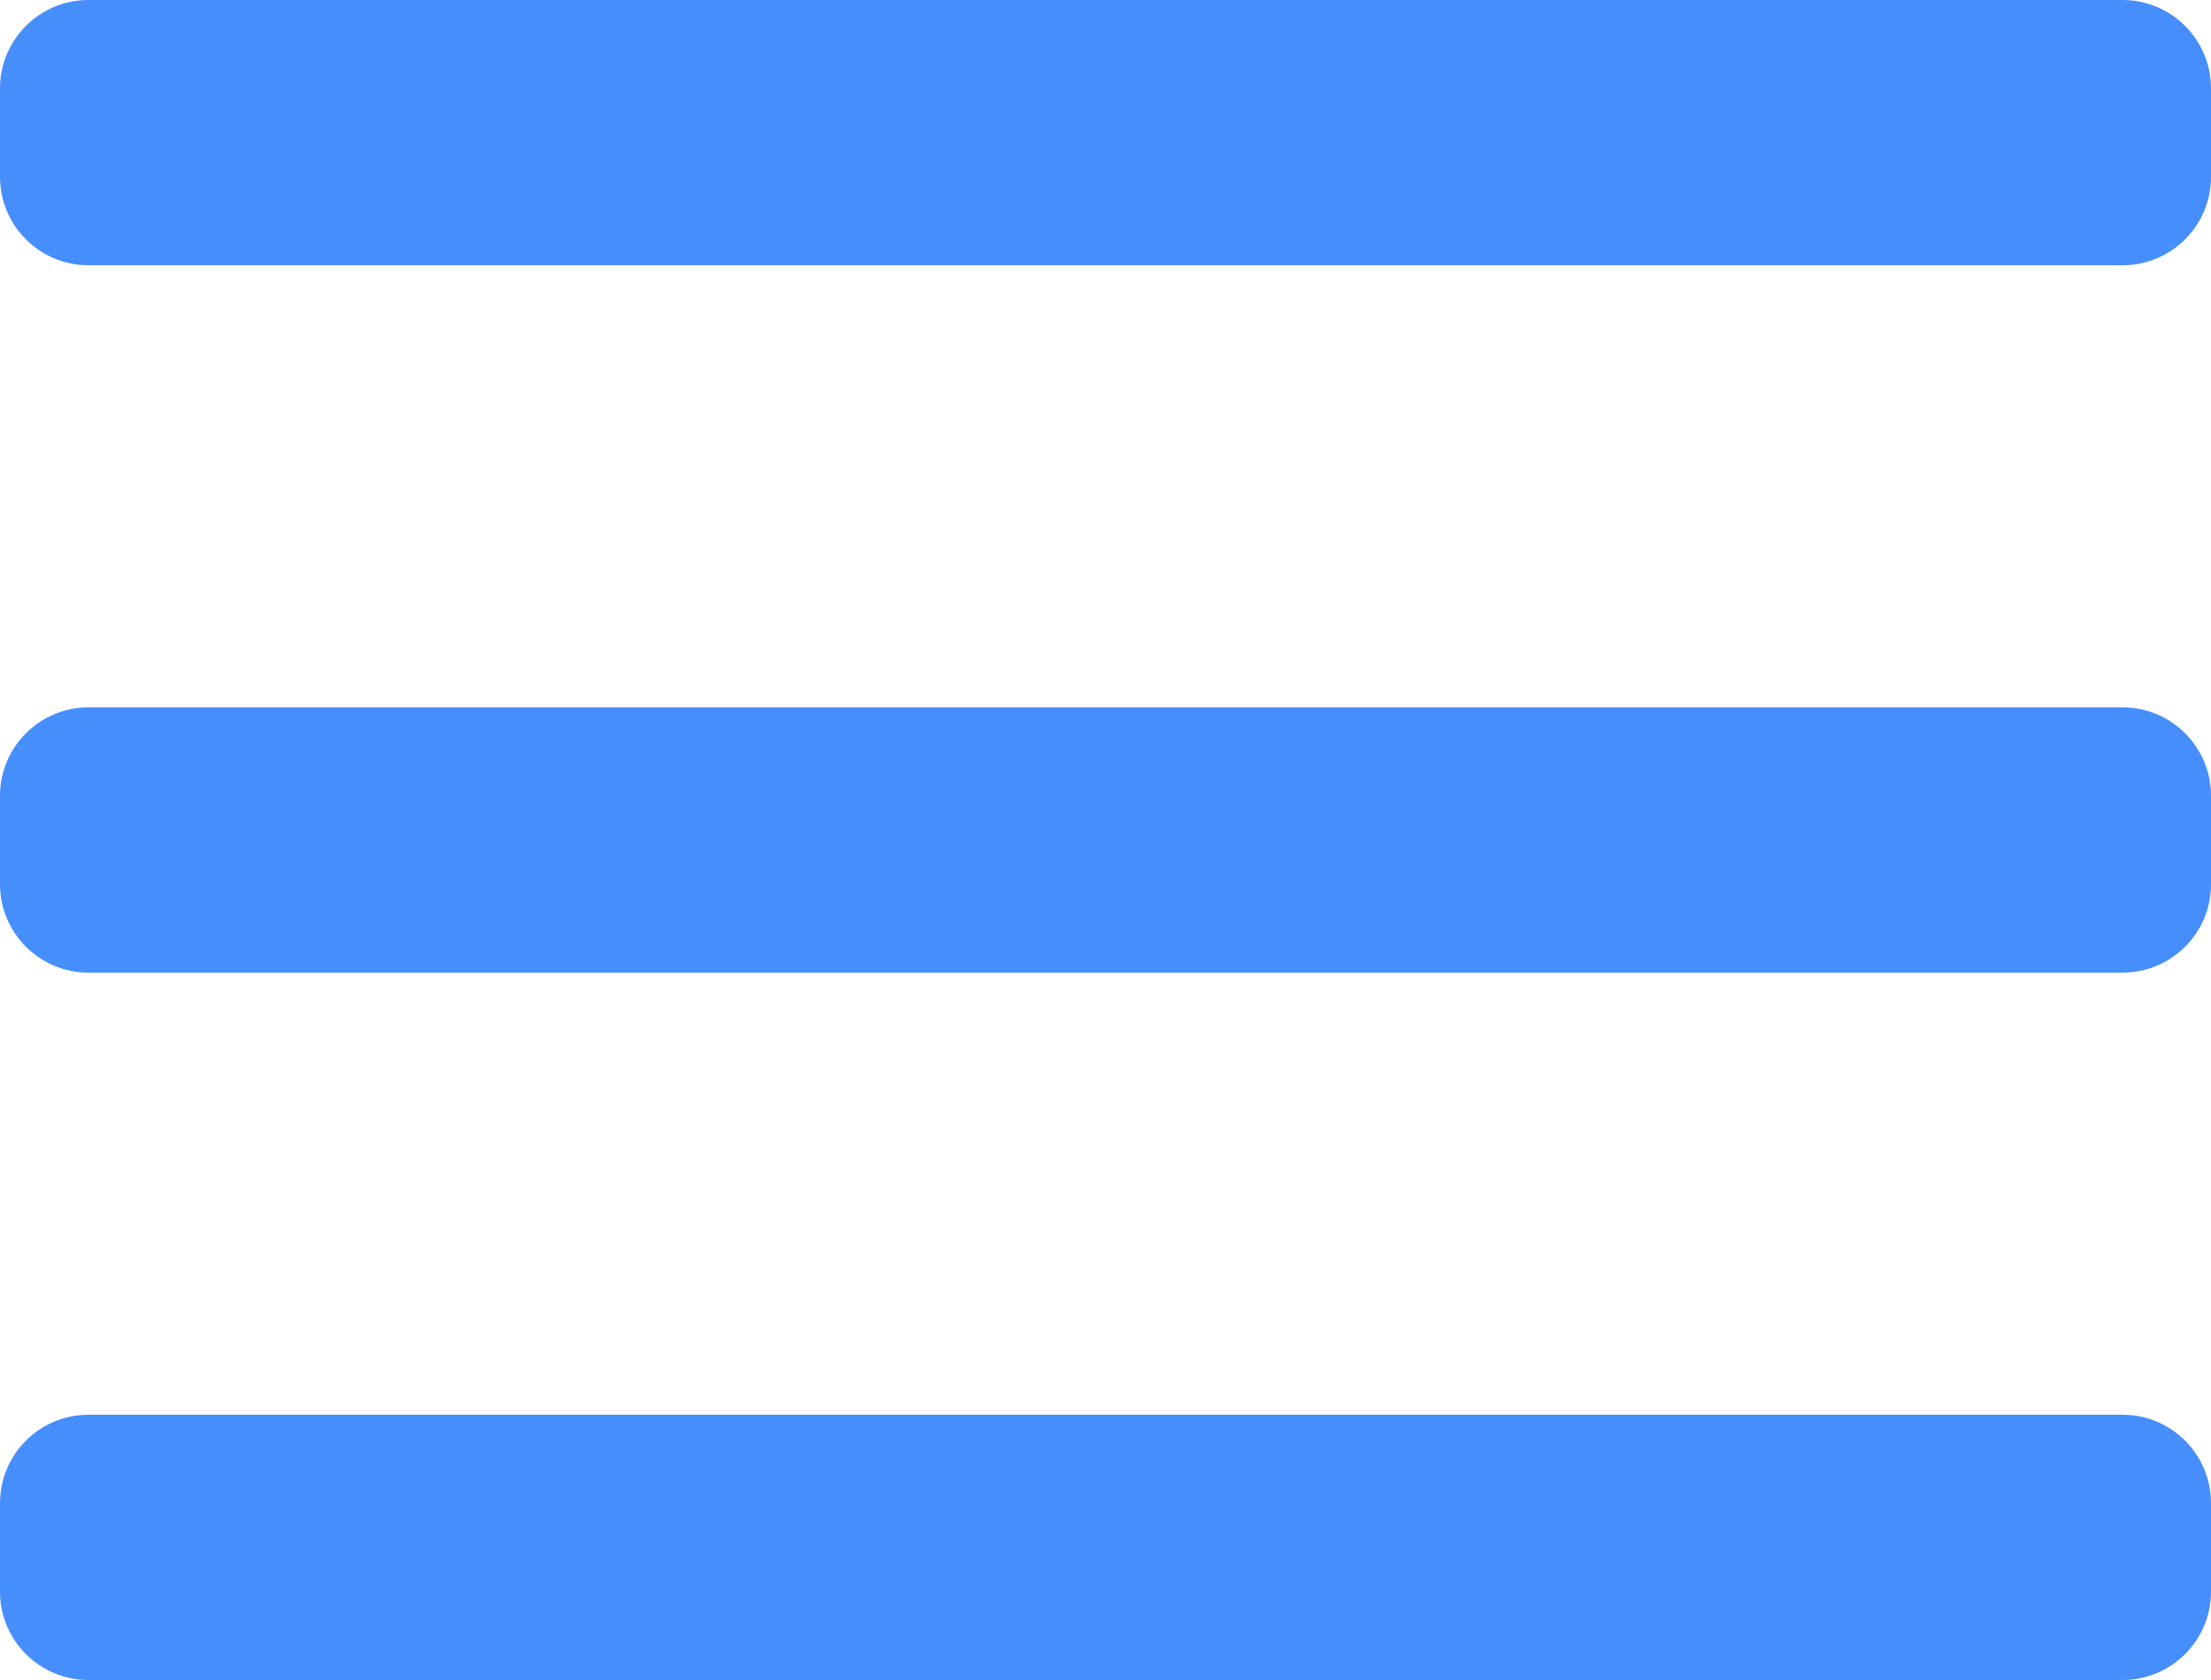
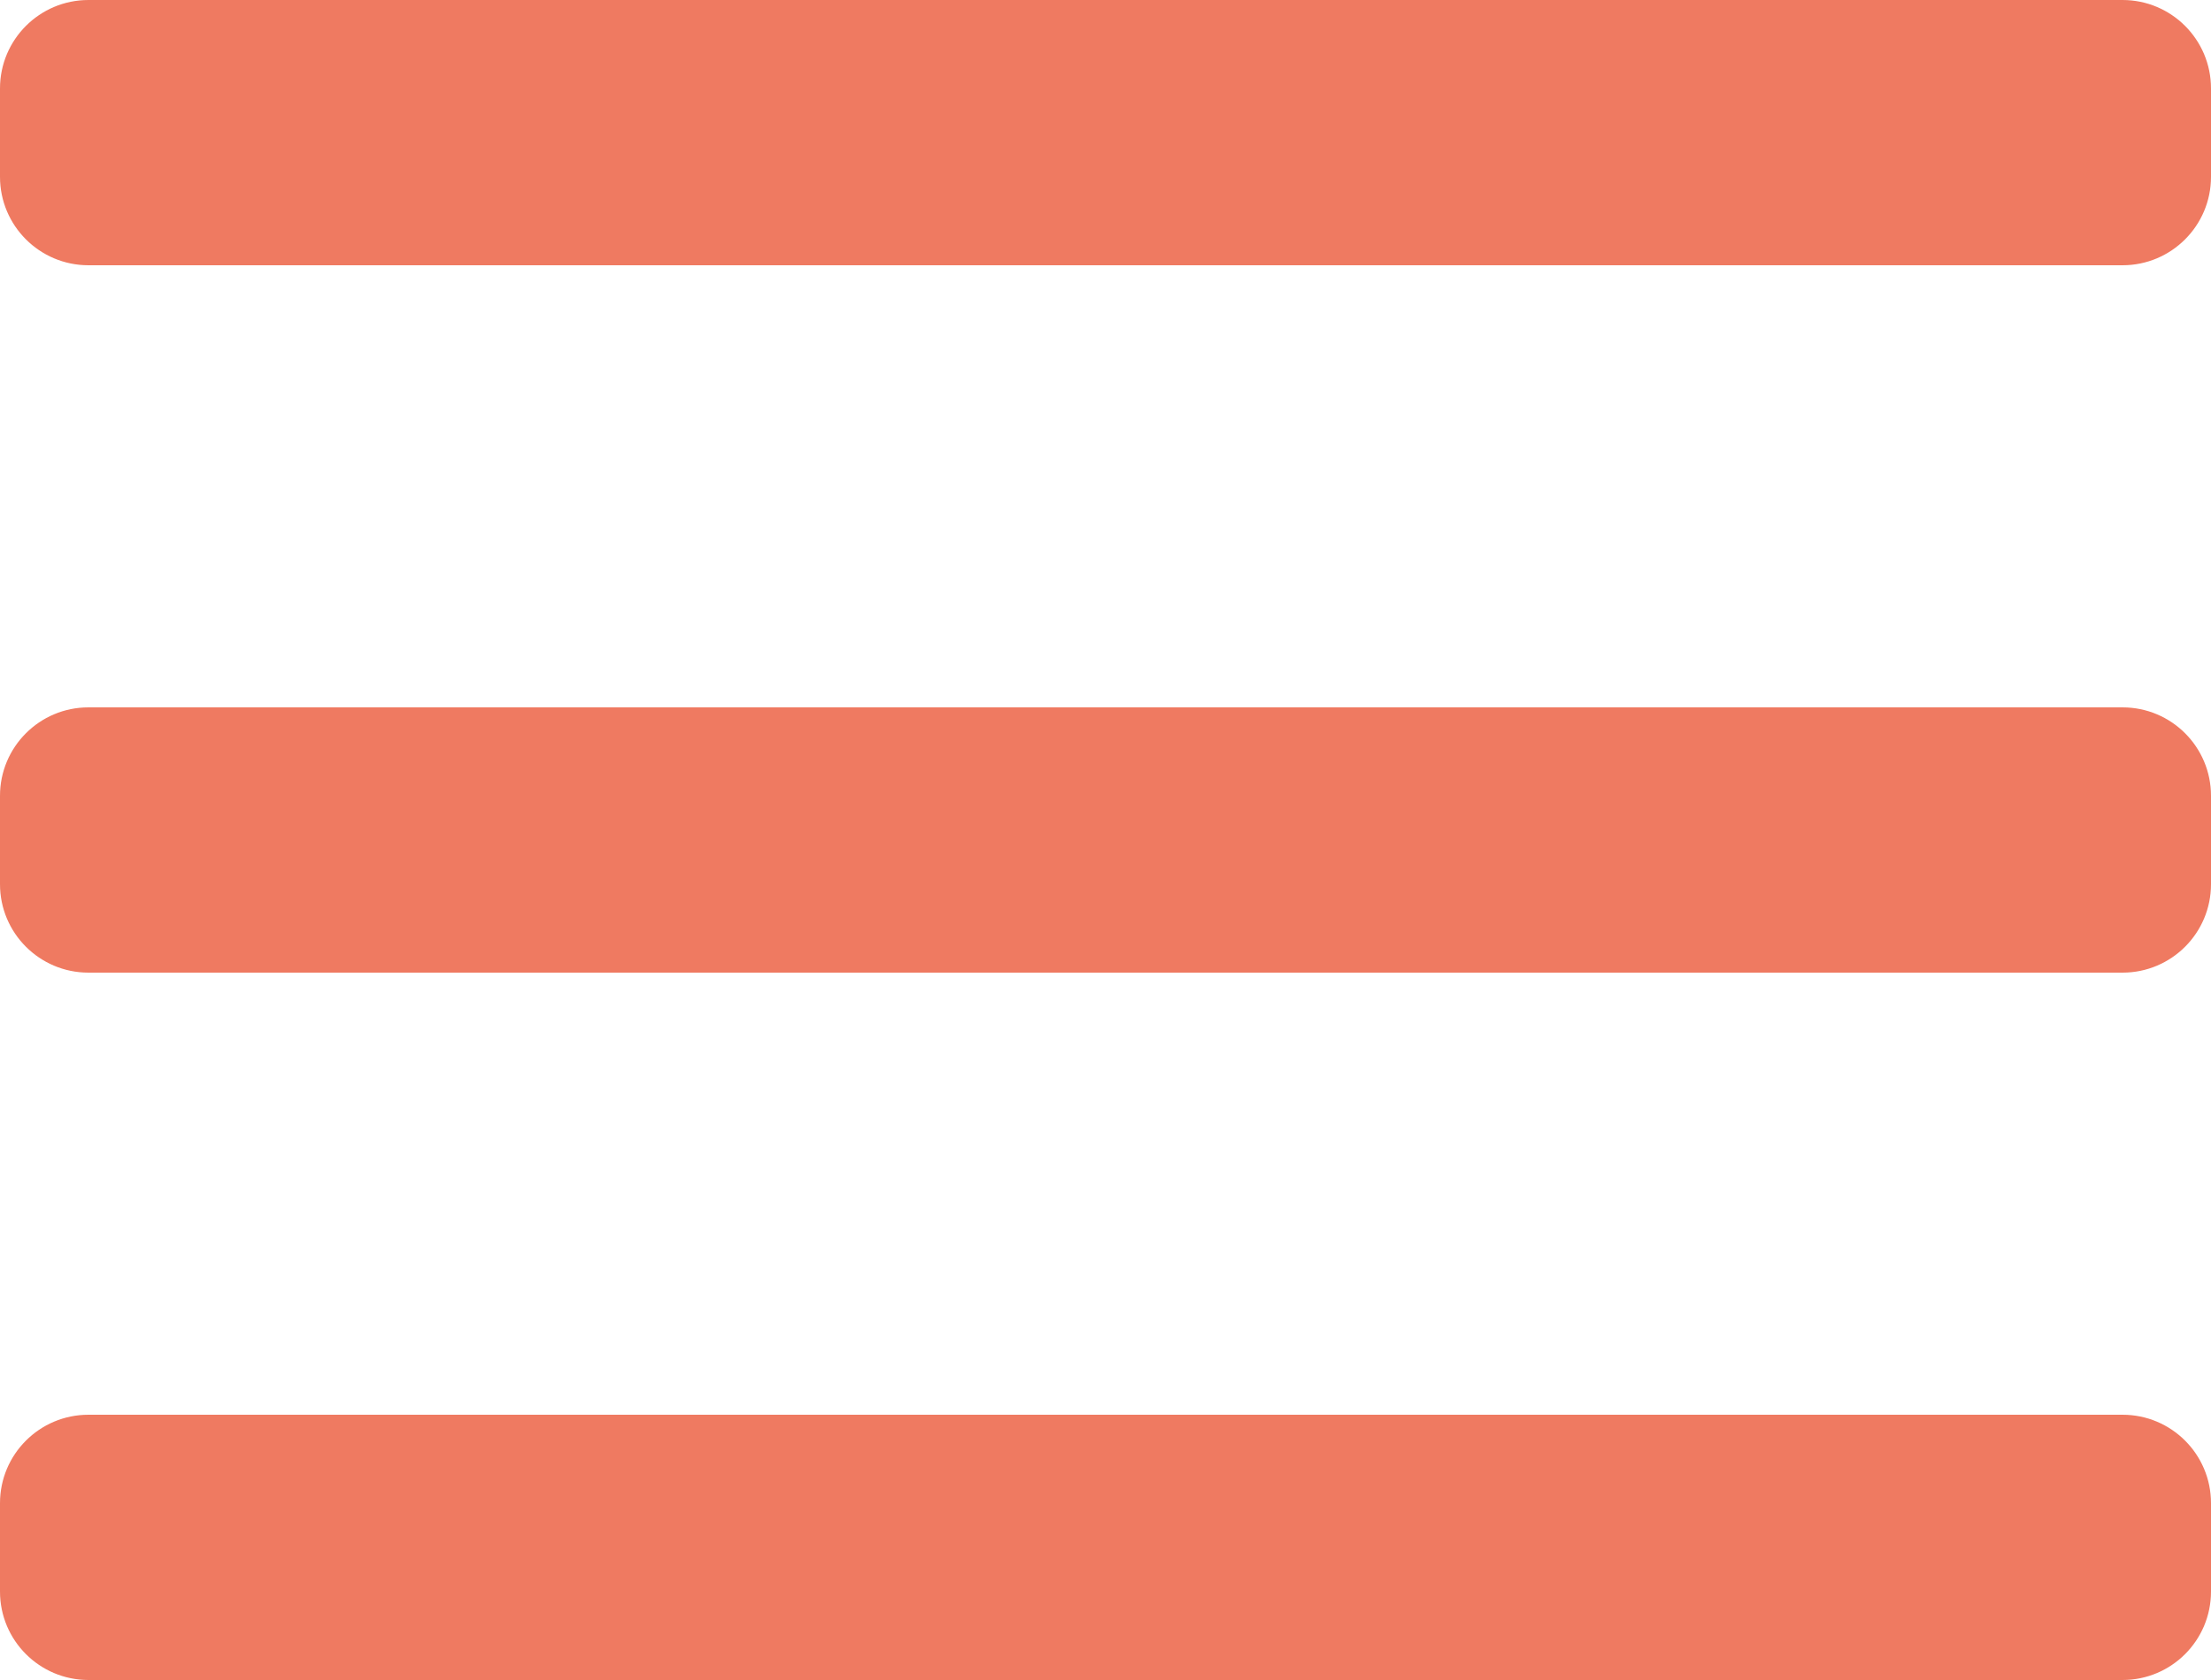
<svg xmlns="http://www.w3.org/2000/svg" width="25" height="19" viewBox="0 0 25 19" fill="none">
-   <path d="M0 1C0 0.448 0.448 0 1 0H24C24.552 0 25 0.448 25 1V2C25 2.552 24.552 3 24 3H1C0.448 3 0 2.552 0 2V1Z" fill="#478EFD" />
-   <rect y="8" width="25" height="3" rx="1" fill="#478EFD" />
-   <rect y="16" width="25" height="3" rx="1" fill="#478EFD" />
+   <path d="M0 1C0 0.448 0.448 0 1 0H24C24.552 0 25 0.448 25 1V2C25 2.552 24.552 3 24 3H1C0.448 3 0 2.552 0 2V1Z" fill="#EF7A61" />
+   <rect y="8" width="25" height="3" rx="1" fill="#EF7A61" />
+   <rect y="16" width="25" height="3" rx="1" fill="#EF7A61" />
</svg>
